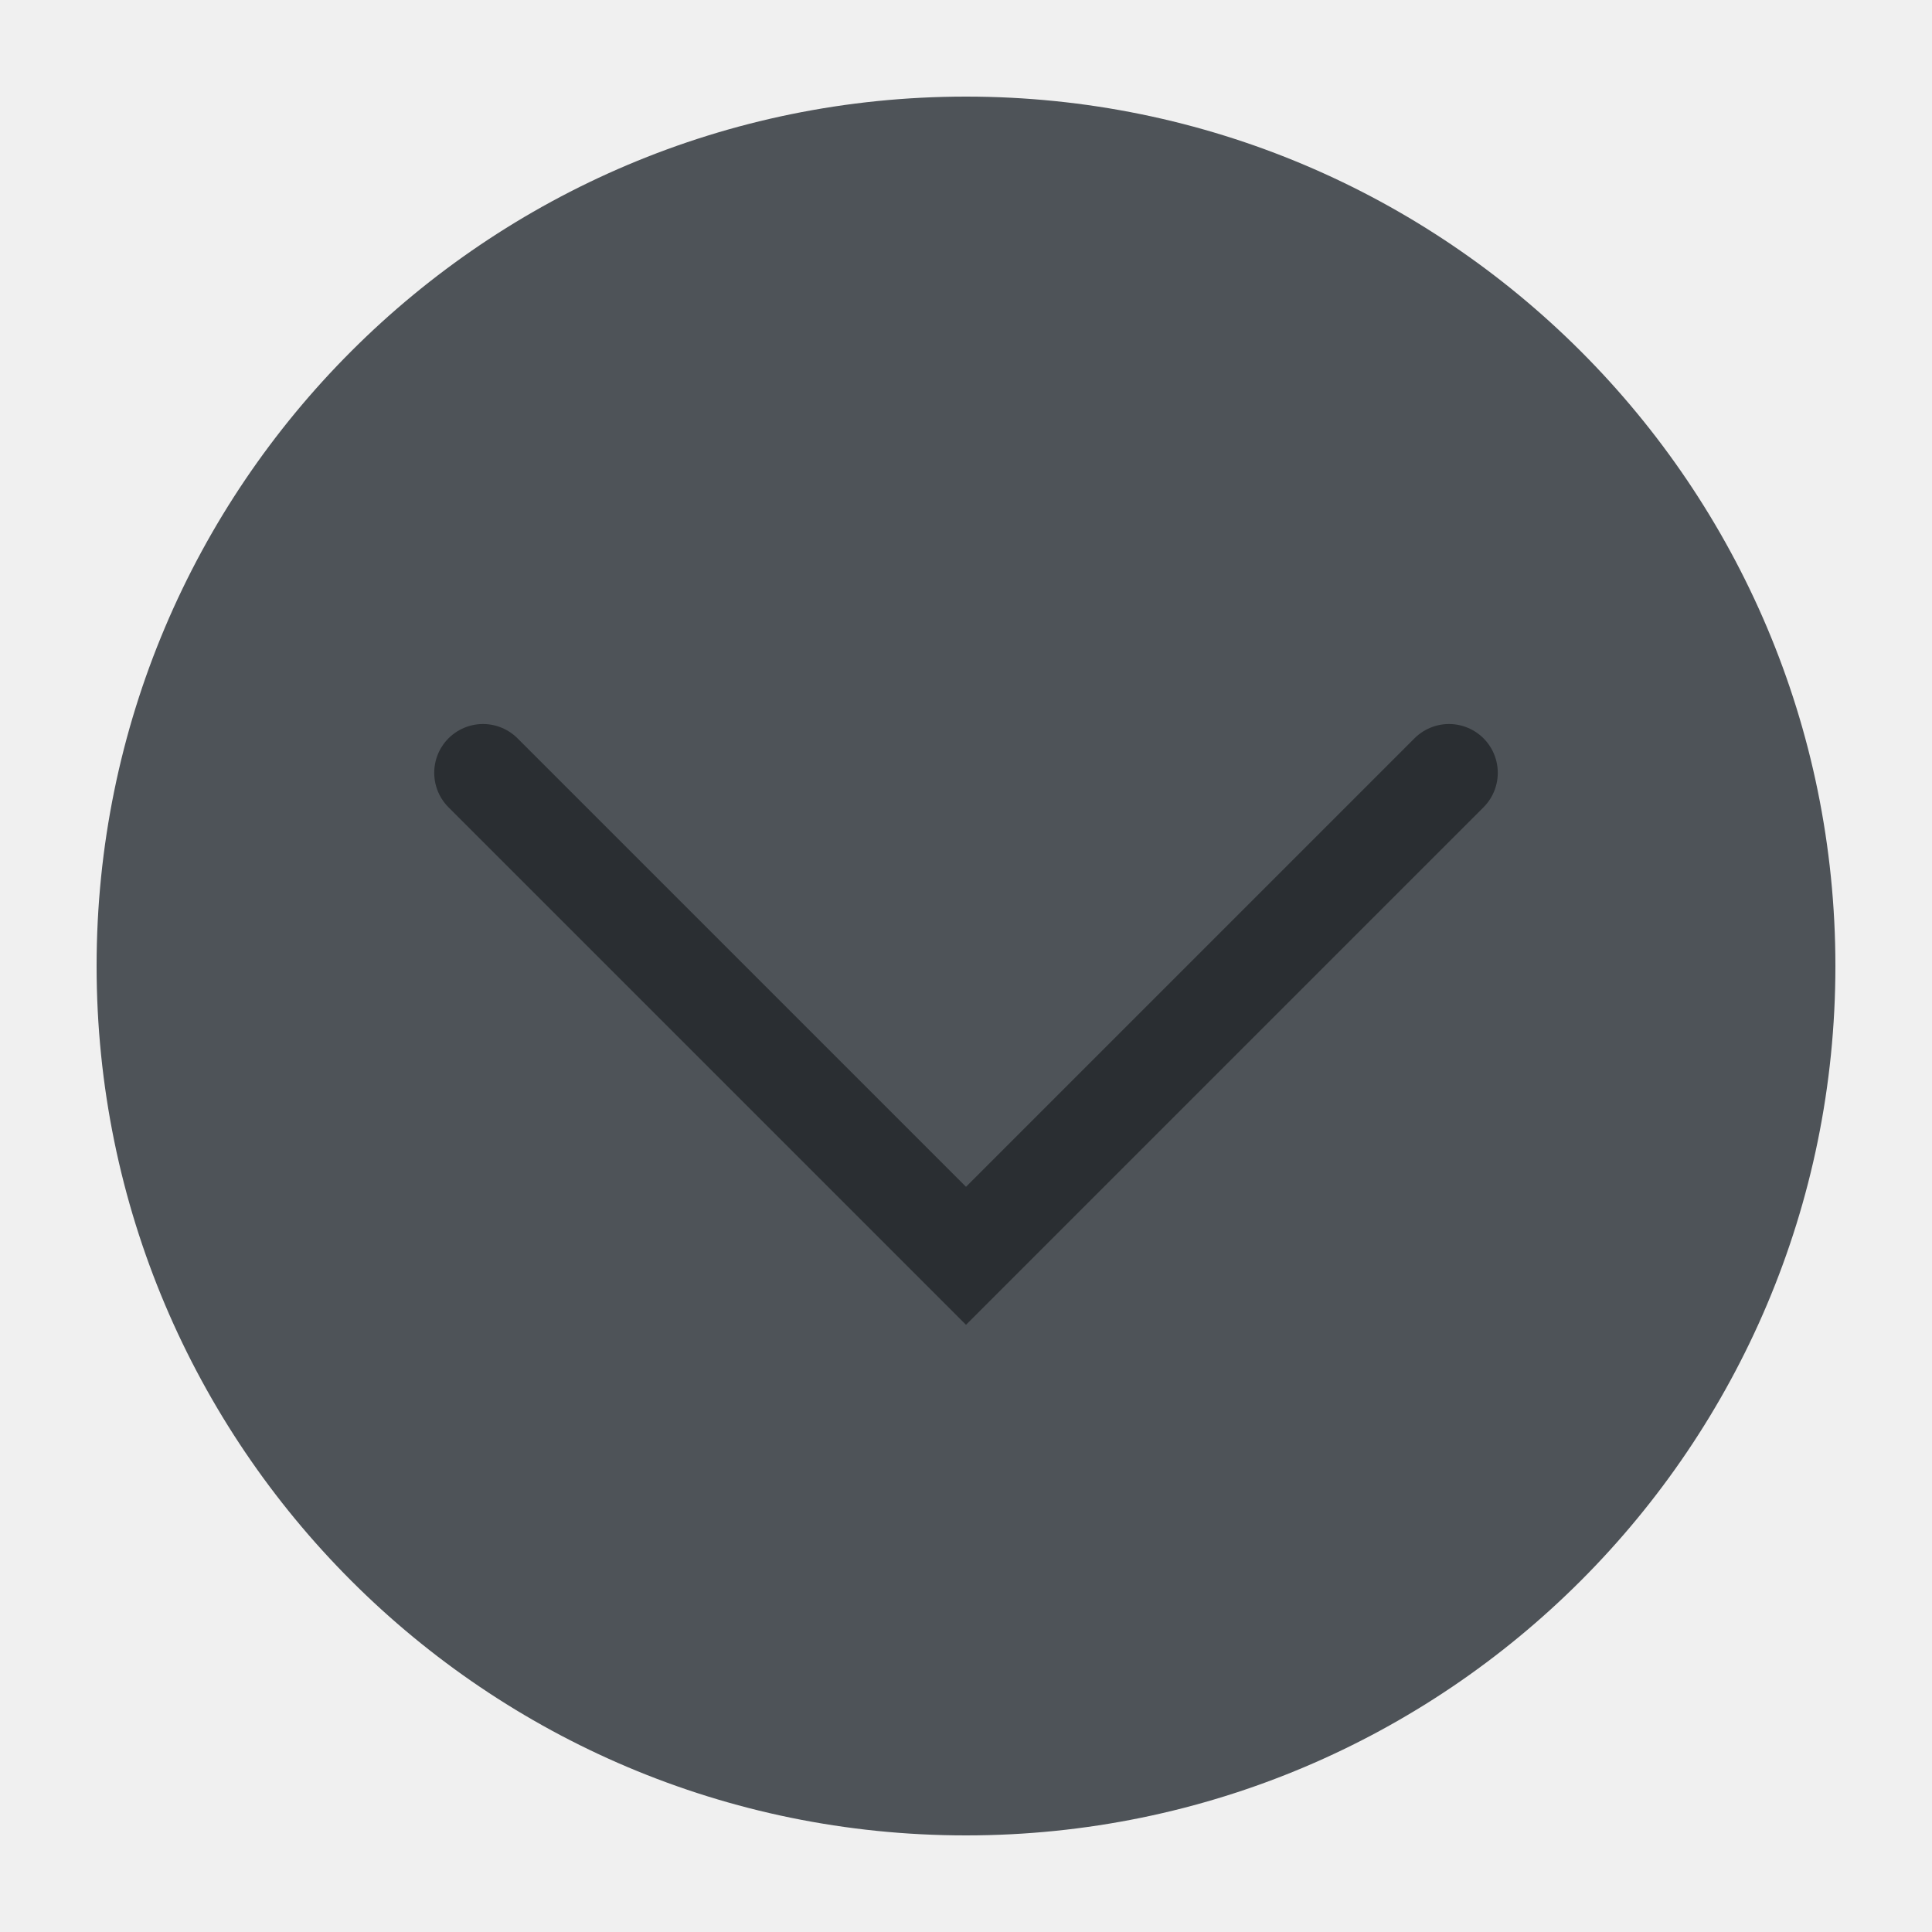
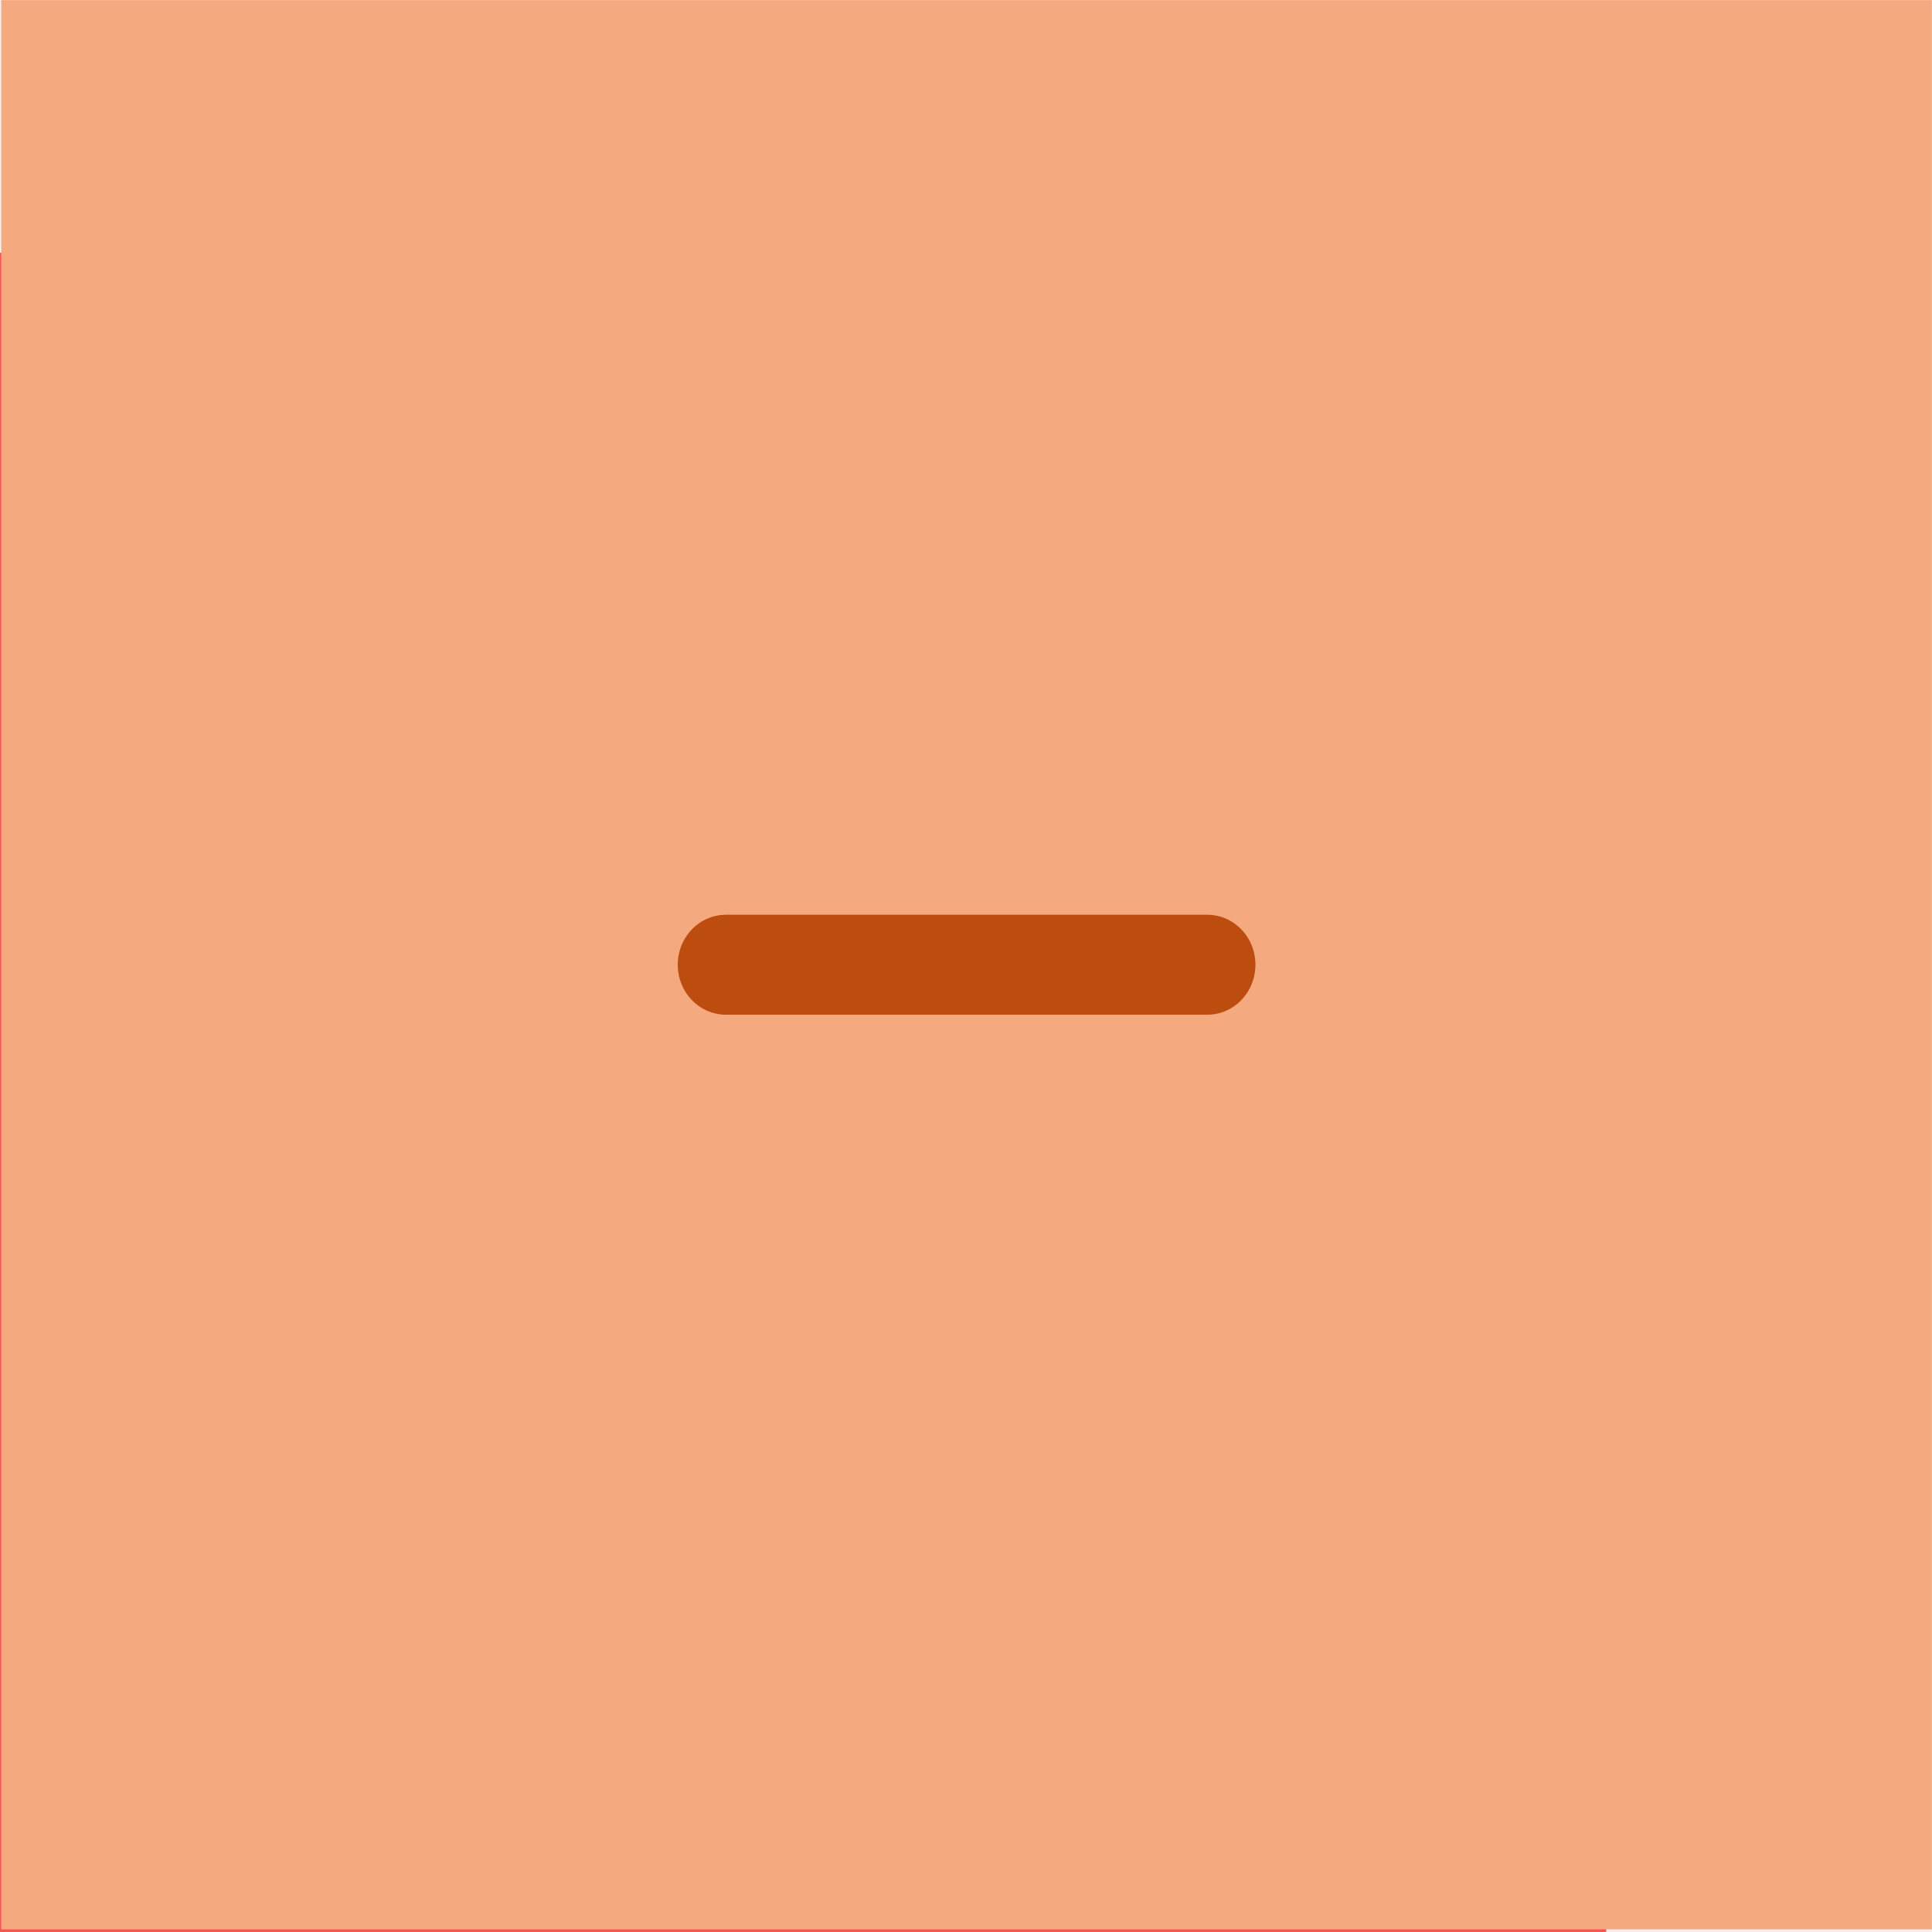
<svg xmlns="http://www.w3.org/2000/svg" viewBox="0 0 50 50" version="1.2" baseProfile="tiny">
  <defs>
</defs>
  <g fill="none" stroke="black" stroke-width="1" fill-rule="evenodd" stroke-linecap="square" stroke-linejoin="bevel">
-     <g fill="#4e5358" fill-opacity="1" stroke="none" transform="matrix(2.5,0,0,2.5,2.5,2.5)" font-family="Noto Sans" font-size="11" font-weight="400" font-style="normal">
-       <circle cx="9" cy="9" r="9" />
+     <g fill="#ff5252" fill-opacity="1" stroke="none" transform="matrix(0.923773,0,0,1.44862,-83.1396,-57.4392)" font-family="Noto Sans" font-size="12" font-weight="400" font-style="normal">
+       <rect x="90" y="44.167" width="45" height="30" />
    </g>
-     <g fill="none" stroke="#2a2e32" stroke-opacity="1" stroke-width="1.01" stroke-linecap="round" stroke-linejoin="miter" stroke-miterlimit="2" transform="matrix(2.5,0,0,2.5,2.5,2.5)" font-family="Noto Sans" font-size="11" font-weight="400" font-style="normal">
-       <polyline fill="none" vector-effect="none" points="4,7 9,12 14,7 " />
+     <g fill="#ffffff" fill-opacity="1" stroke="none" transform="matrix(0,-5.47509,3.49143,0,-291.377,-541.749)" font-family="Noto Sans" font-size="12" font-weight="400" font-style="normal">
+       <rect x="-105.434" y="87.953" width="0.265" height="0.529" />
    </g>
-     <g fill="none" stroke="#000000" stroke-opacity="1" stroke-width="1" stroke-linecap="square" stroke-linejoin="bevel" transform="matrix(1,0,0,1,0,0)" font-family="Noto Sans" font-size="11" font-weight="400" font-style="normal">
+     <g fill="#ffffff" fill-opacity="1" stroke="none" transform="matrix(0,-5.47509,3.49143,0,-291.377,-541.749)" font-family="Noto Sans" font-size="12" font-weight="400" font-style="normal">
+       <rect x="-105.17" y="88.218" width="0.265" height="0.529" />
+     </g>
+     <g fill="#ffffff" fill-opacity="1" stroke="none" transform="matrix(0,-5.47509,3.49143,0,-291.377,-541.749)" font-family="Noto Sans" font-size="12" font-weight="400" font-style="normal">
+       <rect x="-104.905" y="88.482" width="0.265" height="0.529" />
+     </g>
+     <g fill="#ffffff" fill-opacity="1" stroke="none" transform="matrix(0,-5.47509,3.49143,0,-291.377,-541.749)" font-family="Noto Sans" font-size="12" font-weight="400" font-style="normal">
+       <rect x="-104.641" y="88.747" width="0.265" height="0.529" />
+     </g>
+     <g fill="#ffffff" fill-opacity="1" stroke="none" transform="matrix(0,-5.47509,3.49143,0,-291.377,-541.749)" font-family="Noto Sans" font-size="12" font-weight="400" font-style="normal">
+       <rect x="-104.376" y="89.011" width="0.265" height="0.529" />
+     </g>
+     <g fill="#ffffff" fill-opacity="1" stroke="none" transform="matrix(0,-5.47509,-3.49143,0,332.947,-541.749)" font-family="Noto Sans" font-size="12" font-weight="400" font-style="normal">
+       <rect x="-105.434" y="87.953" width="0.265" height="0.529" />
+     </g>
+     <g fill="#ffffff" fill-opacity="1" stroke="none" transform="matrix(0,-5.47509,-3.49143,0,332.947,-541.749)" font-family="Noto Sans" font-size="12" font-weight="400" font-style="normal">
+       <rect x="-105.17" y="88.218" width="0.265" height="0.529" />
+     </g>
+     <g fill="#ffffff" fill-opacity="1" stroke="none" transform="matrix(0,-5.47509,-3.49143,0,332.947,-541.749)" font-family="Noto Sans" font-size="12" font-weight="400" font-style="normal">
+       <rect x="-104.905" y="88.482" width="0.265" height="0.529" />
+     </g>
+     <g fill="#ffffff" fill-opacity="1" stroke="none" transform="matrix(0,-5.47509,-3.49143,0,332.947,-541.749)" font-family="Noto Sans" font-size="12" font-weight="400" font-style="normal">
+       <rect x="-104.641" y="88.747" width="0.265" height="0.529" />
+     </g>
+     <g fill="#ffffff" fill-opacity="1" stroke="none" transform="matrix(0,-5.47509,-3.49143,0,332.947,-541.749)" font-family="Noto Sans" font-size="12" font-weight="400" font-style="normal">
+       <rect x="-104.376" y="89.011" width="0.265" height="0.529" />
+     </g>
+     <g fill="#ffffff" fill-opacity="1" stroke="none" transform="matrix(0,-5.47509,-3.49143,0,328.328,-548.992)" font-family="Noto Sans" font-size="12" font-weight="400" font-style="normal">
+       <rect x="-105.434" y="87.953" width="0.265" height="0.529" />
+     </g>
+     <g fill="#ffffff" fill-opacity="1" stroke="none" transform="matrix(0,-5.47509,-3.49143,0,328.328,-548.992)" font-family="Noto Sans" font-size="12" font-weight="400" font-style="normal">
+       <rect x="-105.17" y="88.218" width="0.265" height="0.529" />
+     </g>
+     <g fill="#ffffff" fill-opacity="1" stroke="none" transform="matrix(0,-5.47509,-3.49143,0,328.328,-548.992)" font-family="Noto Sans" font-size="12" font-weight="400" font-style="normal">
+       <rect x="-104.905" y="88.482" width="0.265" height="0.529" />
+     </g>
+     <g fill="#ffffff" fill-opacity="1" stroke="none" transform="matrix(0,-5.47509,-3.49143,0,328.328,-548.992)" font-family="Noto Sans" font-size="12" font-weight="400" font-style="normal">
+       <rect x="-104.641" y="88.747" width="0.265" height="0.529" />
+     </g>
+     <g fill="#ffffff" fill-opacity="1" stroke="none" transform="matrix(0,-5.47509,-3.49143,0,328.328,-548.992)" font-family="Noto Sans" font-size="12" font-weight="400" font-style="normal">
+       <rect x="-104.376" y="89.011" width="0.265" height="0.529" />
+     </g>
+     <g fill="#ffffff" fill-opacity="1" stroke="none" transform="matrix(0,-5.47509,3.49143,0,-286.758,-548.992)" font-family="Noto Sans" font-size="12" font-weight="400" font-style="normal">
+       <rect x="-105.434" y="87.953" width="0.265" height="0.529" />
+     </g>
+     <g fill="#ffffff" fill-opacity="1" stroke="none" transform="matrix(0,-5.47509,3.49143,0,-286.758,-548.992)" font-family="Noto Sans" font-size="12" font-weight="400" font-style="normal">
+       <rect x="-105.17" y="88.218" width="0.265" height="0.529" />
+     </g>
+     <g fill="#ffffff" fill-opacity="1" stroke="none" transform="matrix(0,-5.47509,3.49143,0,-286.758,-548.992)" font-family="Noto Sans" font-size="12" font-weight="400" font-style="normal">
+       <rect x="-104.905" y="88.482" width="0.265" height="0.529" />
+     </g>
+     <g fill="#ffffff" fill-opacity="1" stroke="none" transform="matrix(0,-5.47509,3.49143,0,-286.758,-548.992)" font-family="Noto Sans" font-size="12" font-weight="400" font-style="normal">
+       <rect x="-104.641" y="88.747" width="0.265" height="0.529" />
+     </g>
+     <g fill="#ffffff" fill-opacity="1" stroke="none" transform="matrix(0,-5.47509,3.49143,0,-286.758,-548.992)" font-family="Noto Sans" font-size="12" font-weight="400" font-style="normal">
+       <rect x="-104.376" y="89.011" width="0.265" height="0.529" />
+     </g>
+     <g fill="#f5a97f" fill-opacity="1" stroke="none" transform="matrix(9.41481,0,0,9.76317,-1132.71,-777.878)" font-family="Noto Sans" font-size="12" font-weight="400" font-style="normal">
+       <rect x="120.315" y="79.675" width="5.307" height="5.114" />
+     </g>
+     <g fill="none" stroke="#bd4d0f" stroke-opacity="1" stroke-width="0.265" stroke-linecap="round" stroke-linejoin="round" transform="matrix(9.41481,0,0,9.76317,-1132.71,-777.878)" font-family="Noto Sans" font-size="12" font-weight="400" font-style="normal">
+       <path vector-effect="none" fill-rule="nonzero" d="M122.307,82.232 L123.63,82.232" />
+     </g>
+     <g fill="none" stroke="#000000" stroke-opacity="1" stroke-width="1" stroke-linecap="square" stroke-linejoin="bevel" transform="matrix(1,0,0,1,0,0)" font-family="Noto Sans" font-size="12" font-weight="400" font-style="normal">
</g>
  </g>
</svg>
